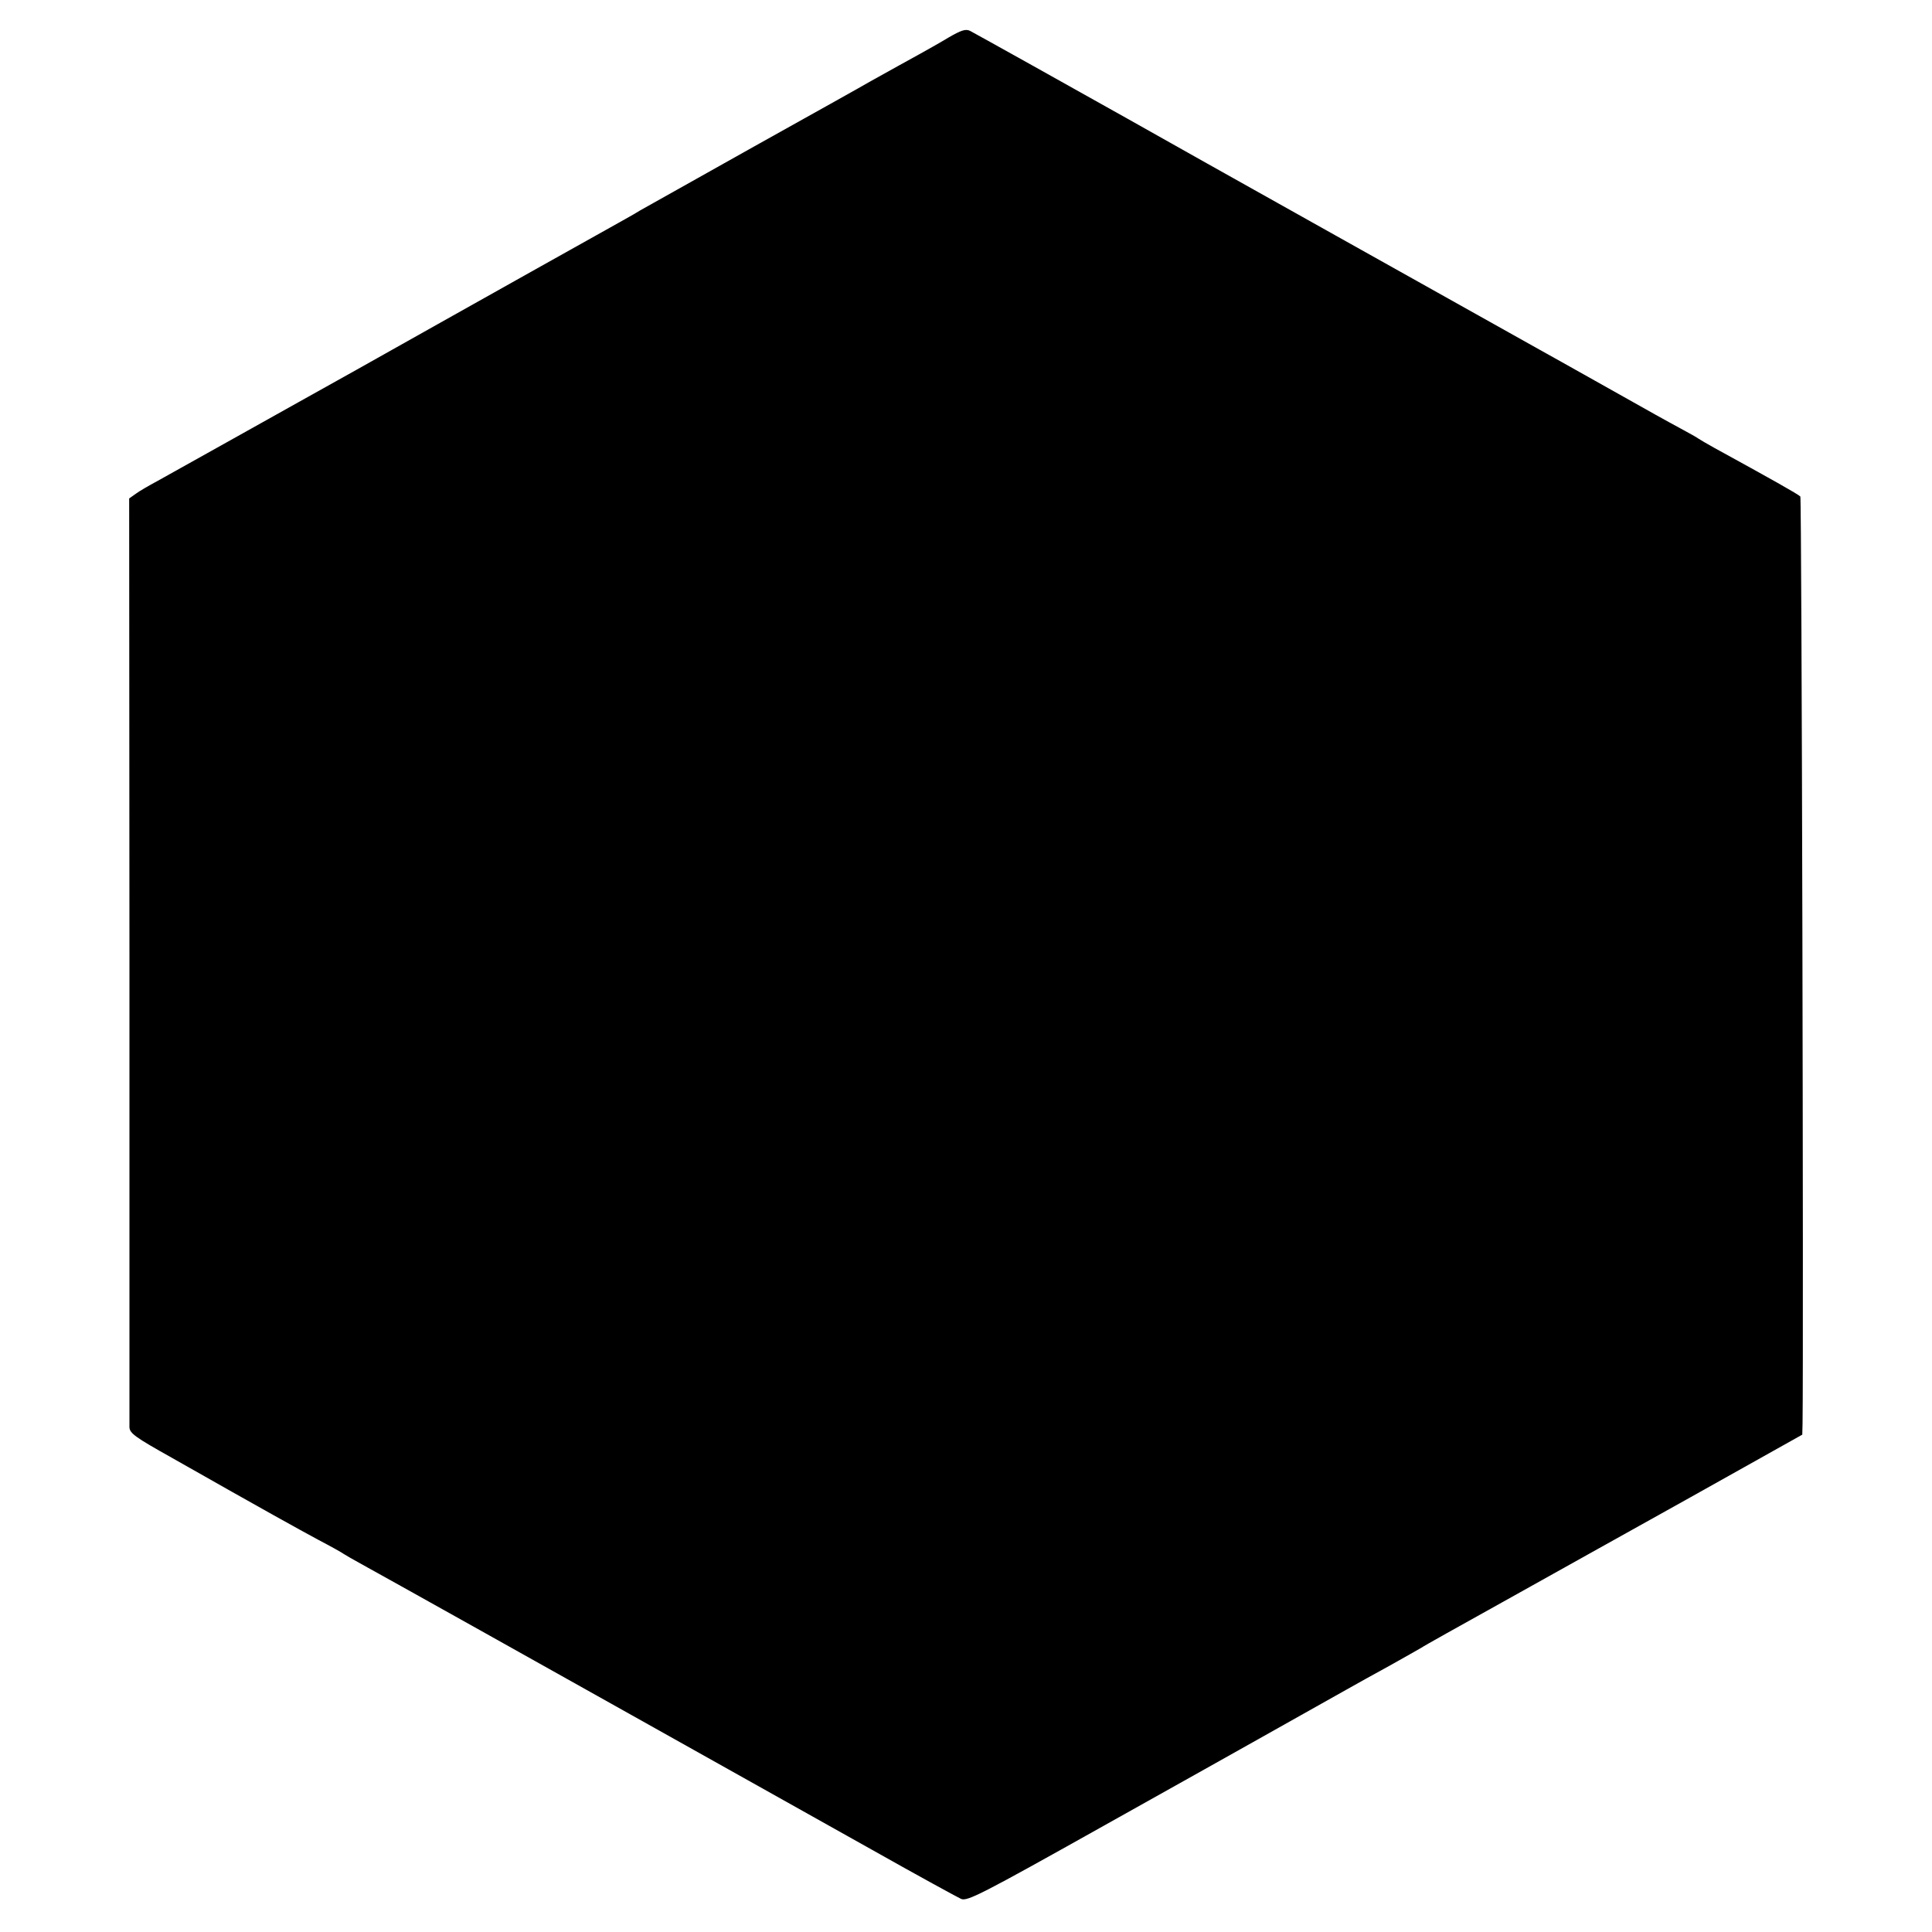
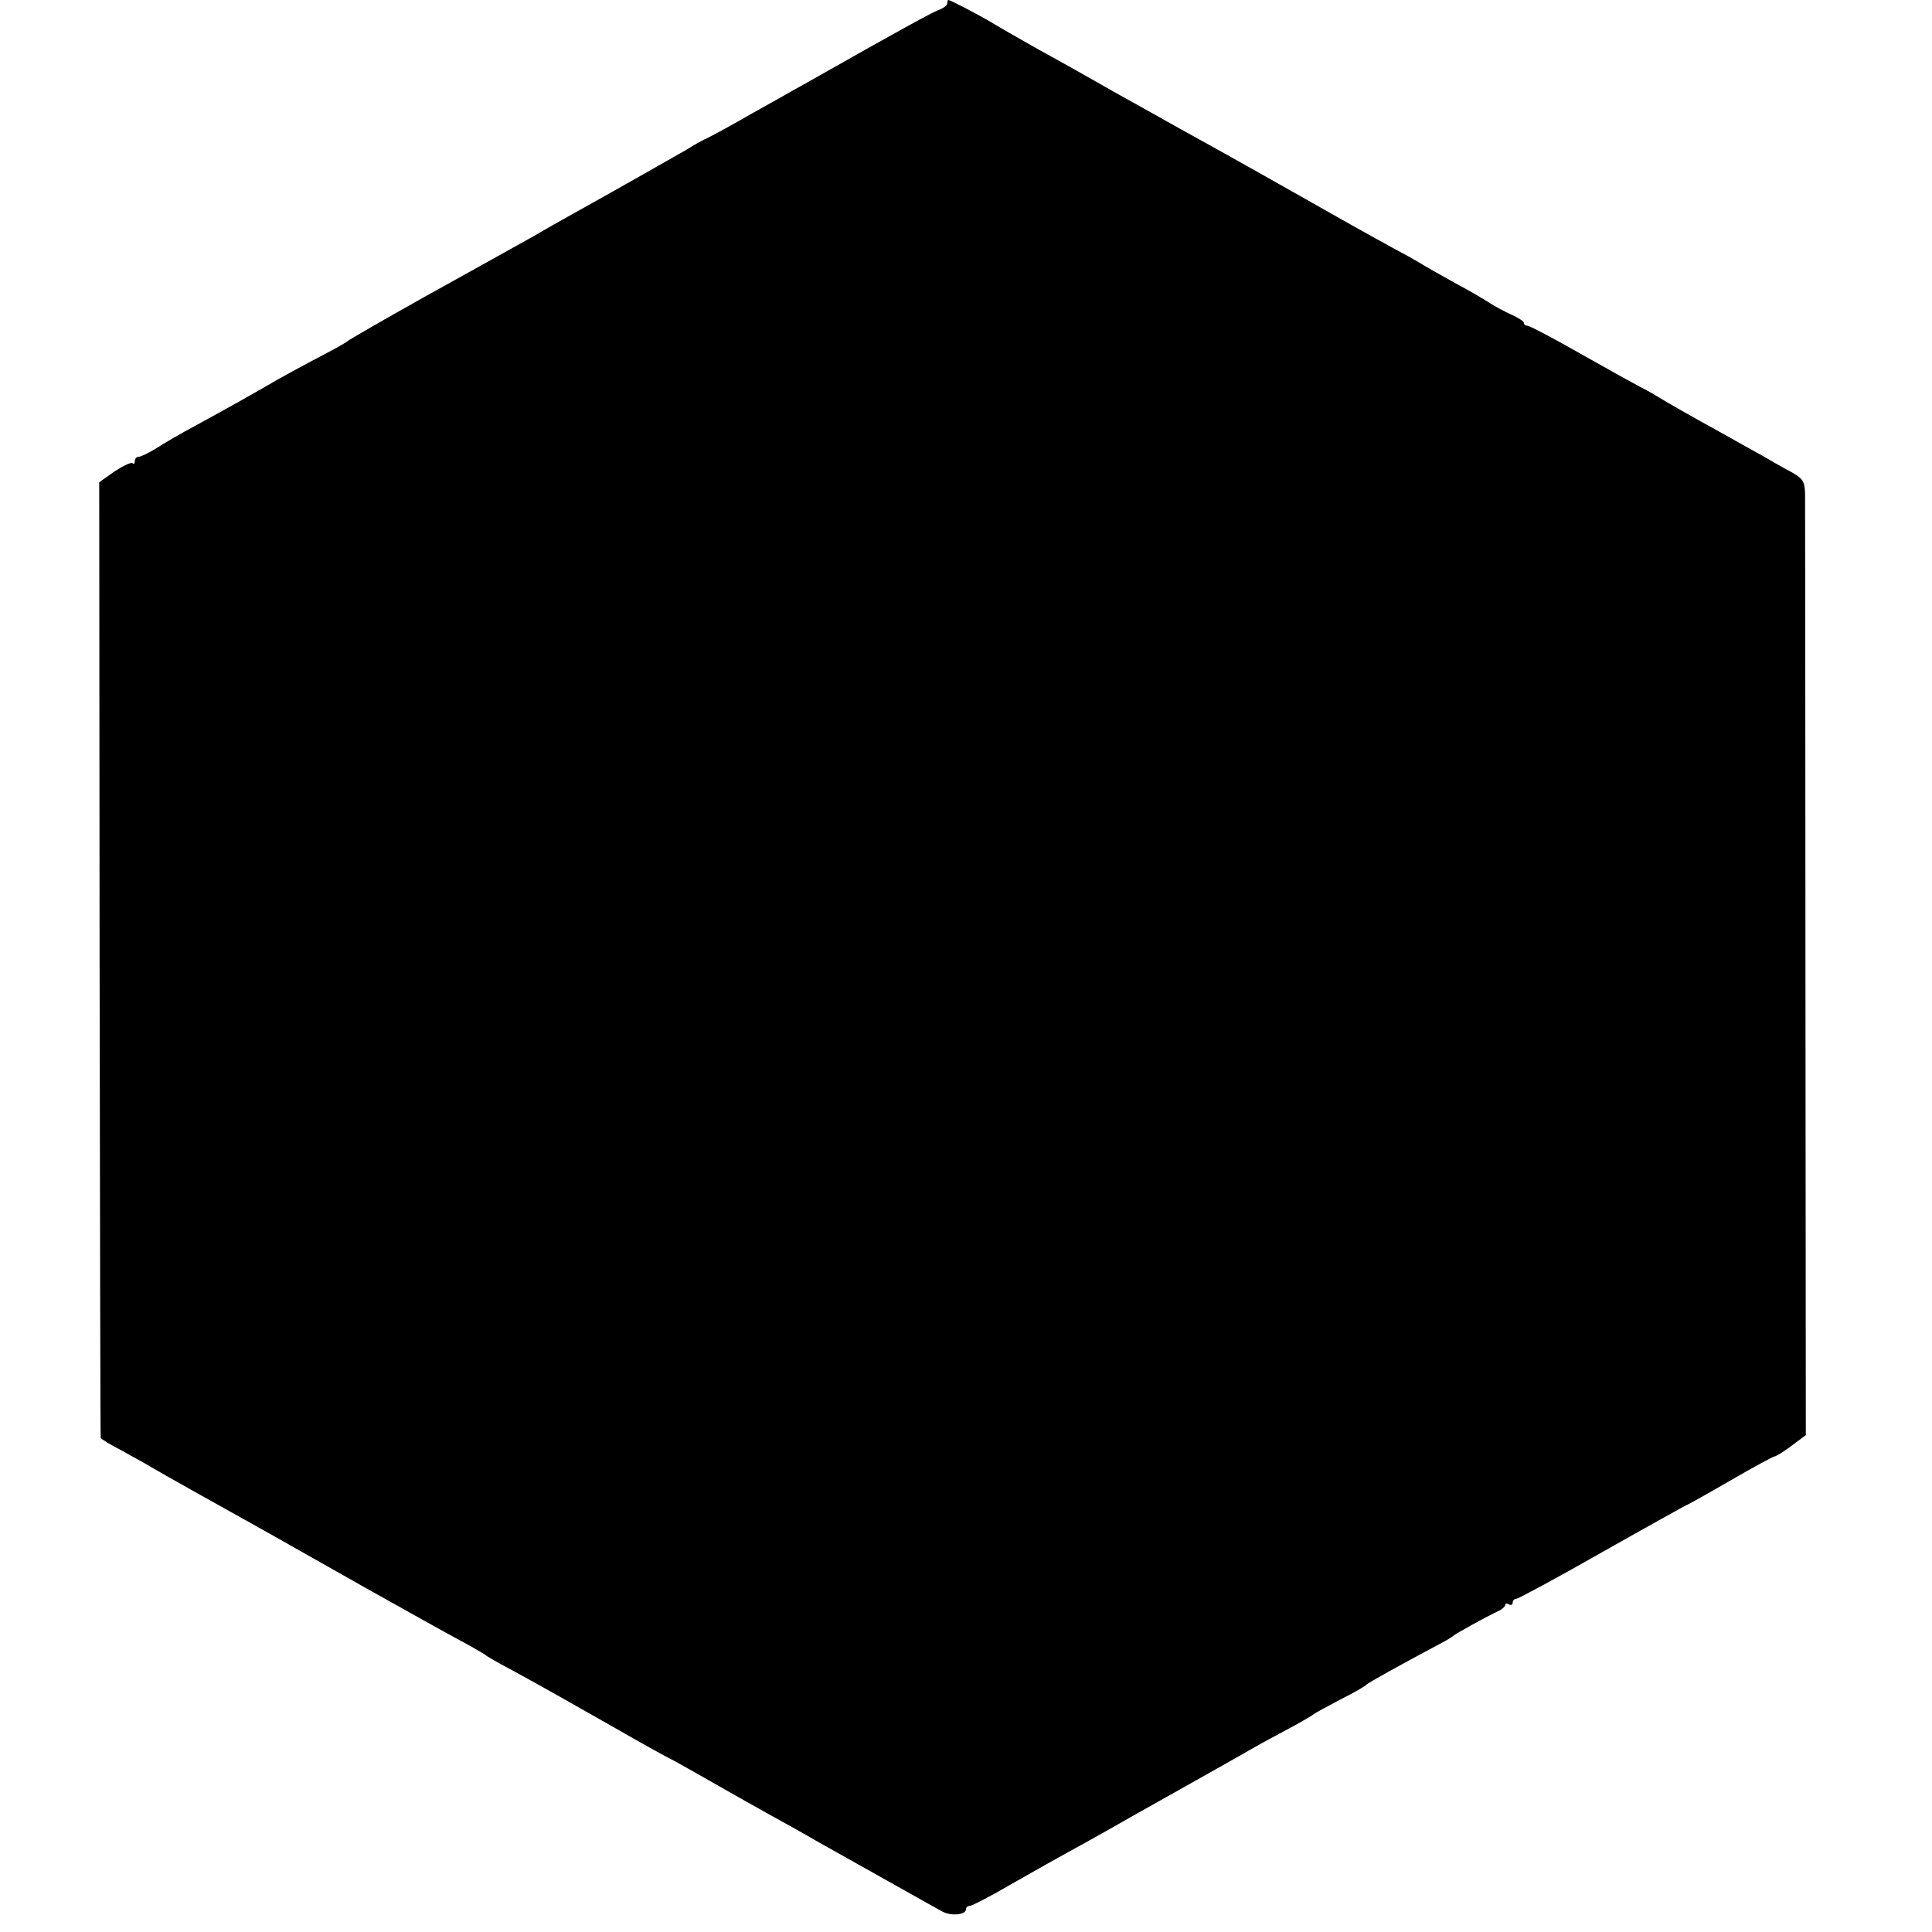
- <svg xmlns="http://www.w3.org/2000/svg" version="1.0" width="700pt" height="700pt" viewBox="0 0 700 700" preserveAspectRatio="xMidYMid meet">
-   <g transform="translate(0,700) scale(0.1,-0.1)" fill="#000000" stroke="none">
-     <path d="M3435 6863 c-33 -20 -80 -46 -105 -60 -45 -25 -82 -45 -175 -97 -27 -16 -219 -123 -425 -238 -206 -116 -391 -219 -410 -230 -19 -12 -55 -32 -80 -46 -135 -75 -480 -269 -655 -367 -195 -110 -415 -233 -505 -283 -43 -24 -136 -76 -245 -137 -81 -45 -206 -115 -265 -148 -30 -16 -66 -37 -78 -46 l-24 -17 1 -1670 c0 -918 0 -1681 0 -1695 1 -22 20 -36 154 -111 340 -193 456 -257 532 -298 44 -23 85 -46 90 -50 6 -4 37 -22 70 -40 55 -30 731 -408 850 -475 28 -16 84 -47 125 -70 318 -178 619 -347 871 -488 163 -92 308 -171 321 -177 22 -10 73 16 519 266 272 152 514 288 539 302 41 23 206 116 340 191 30 17 100 56 155 86 55 31 107 60 115 65 8 6 139 79 290 163 151 84 458 256 683 381 l407 228 1 42 c4 300 -3 3352 -8 3357 -9 9 -105 63 -313 177 -25 14 -49 28 -55 32 -5 4 -35 21 -65 37 -61 33 -86 47 -310 173 -85 48 -175 98 -200 112 -164 92 -1312 734 -1495 838 -176 99 -547 306 -570 318 -16 8 -32 3 -80 -25z" />
+ <svg xmlns="http://www.w3.org/2000/svg" version="1.0" width="516pt" height="516pt" viewBox="0 0 516 516" preserveAspectRatio="xMidYMid meet">
+   <g transform="translate(0,516) scale(0.1,-0.1)" fill="#000000" stroke="none">
+     <path d="M2530 5151 c0 -5 -9 -12 -19 -16 -16 -5 -97 -49 -351 -193 -25 -14 -61 -34 -80 -45 -19 -11 -69 -38 -110 -62 -41 -23 -82 -45 -90 -48 -8 -4 -28 -15 -45 -26 -26 -15 -170 -97 -335 -189 -25 -14 -60 -34 -77 -44 -62 -35 -99 -55 -293 -163 -107 -60 -197 -112 -200 -115 -3 -3 -25 -16 -50 -29 -74 -39 -133 -71 -165 -90 -34 -20 -100 -57 -195 -109 -36 -19 -82 -46 -102 -59 -21 -13 -42 -23 -48 -23 -5 0 -10 -5 -10 -12 0 -6 -3 -9 -6 -5 -4 3 -25 -7 -48 -22 l-41 -29 1 -1273 c1 -701 2 -1276 3 -1279 0 -3 25 -18 54 -33 28 -16 68 -37 87 -49 29 -17 159 -90 335 -188 22 -13 128 -72 235 -133 107 -60 220 -123 250 -139 30 -16 59 -33 65 -37 5 -5 39 -24 75 -43 84 -46 128 -71 276 -155 66 -38 136 -77 155 -86 18 -10 61 -34 94 -53 33 -19 102 -58 154 -87 51 -28 110 -61 130 -73 154 -86 320 -180 339 -190 24 -12 62 -8 62 7 0 5 5 9 11 9 5 0 56 26 112 59 56 32 129 73 162 91 33 18 74 41 90 50 17 10 104 59 195 110 91 51 181 102 200 113 19 11 60 33 90 49 30 16 59 33 65 37 5 5 39 23 75 42 36 18 67 36 70 40 5 5 84 49 185 103 22 11 42 23 45 26 6 6 86 50 117 65 13 5 23 14 23 18 0 5 5 5 10 2 6 -3 10 -1 10 4 0 6 4 11 10 11 5 0 109 56 230 125 122 69 223 125 224 125 2 0 54 29 116 65 62 36 116 65 119 65 4 0 25 13 45 28 l39 29 -1 1239 c0 681 -1 1256 -1 1276 -1 33 -6 40 -38 58 -21 11 -56 31 -78 44 -22 12 -65 36 -95 53 -98 54 -154 86 -185 105 -16 10 -37 21 -45 25 -8 4 -77 42 -153 85 -75 43 -142 78 -147 78 -6 0 -10 3 -10 8 0 4 -15 13 -32 21 -18 8 -44 22 -58 31 -14 9 -54 33 -90 52 -36 20 -81 45 -100 57 -19 11 -42 24 -50 28 -8 4 -103 56 -210 117 -283 160 -286 161 -380 213 -30 17 -107 60 -170 95 -63 36 -155 88 -205 115 -49 28 -106 60 -125 72 -39 23 -112 61 -117 61 -2 0 -3 -4 -3 -9z" />
  </g>
</svg>
